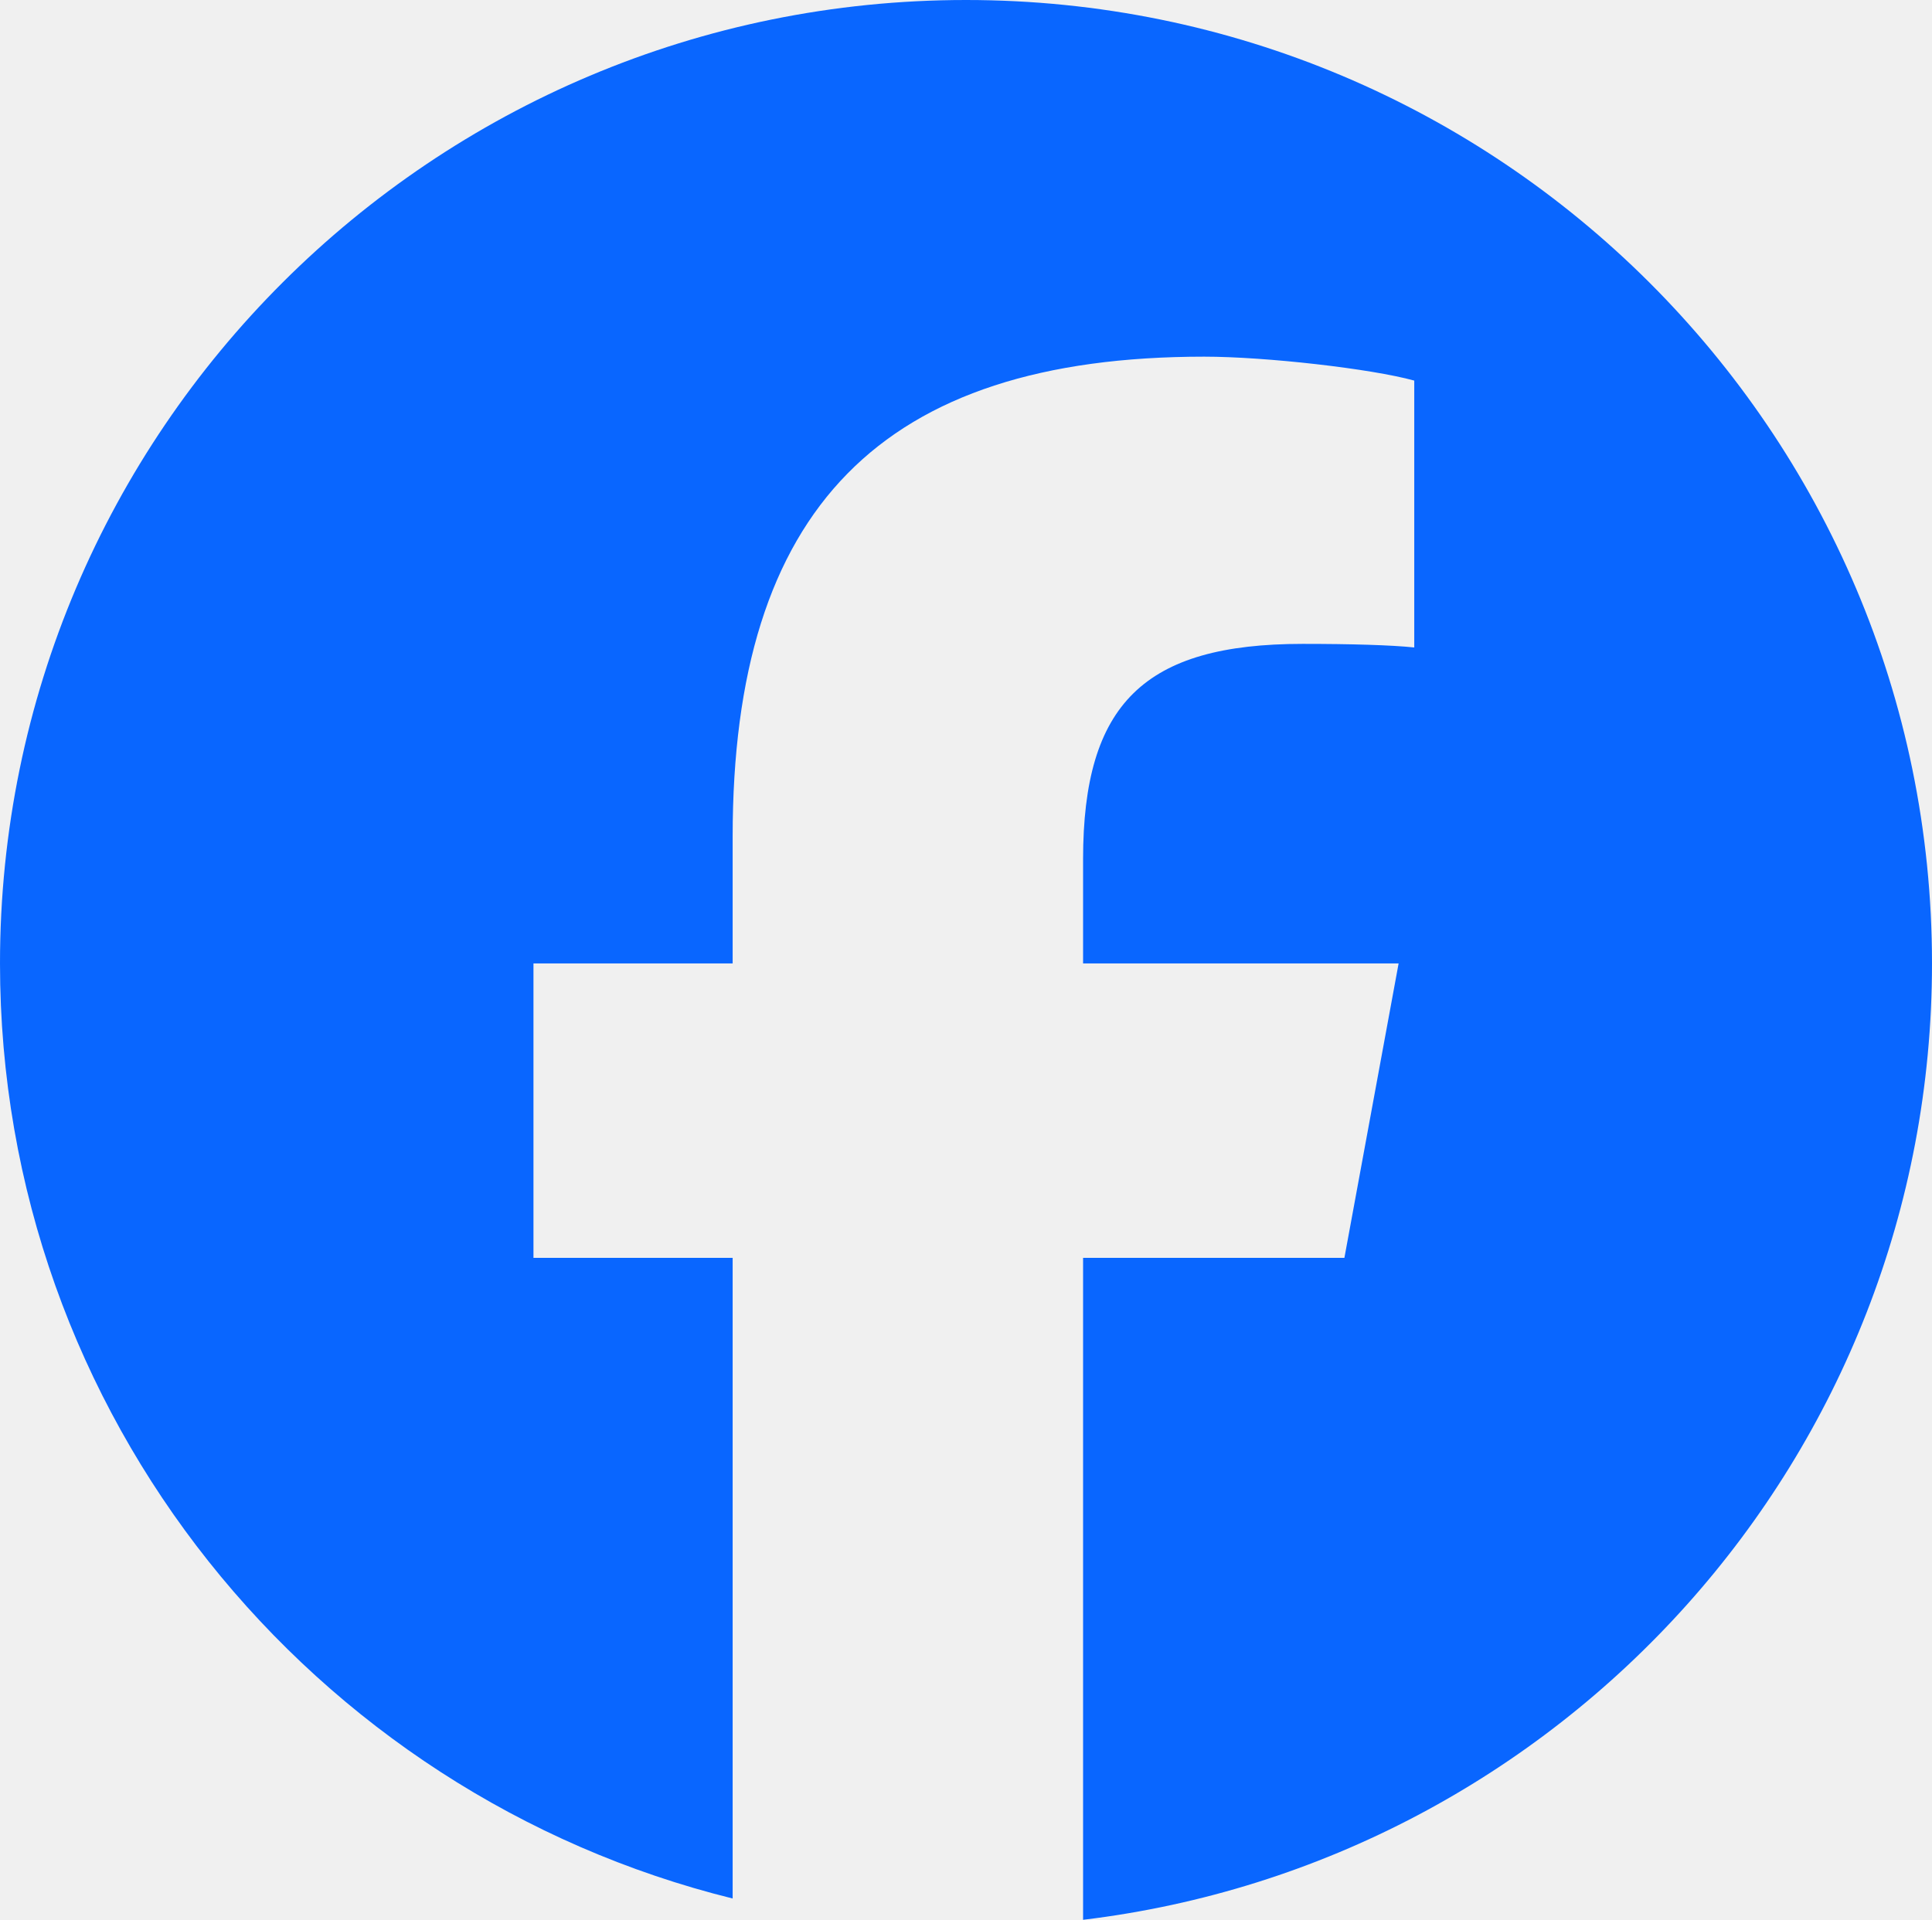
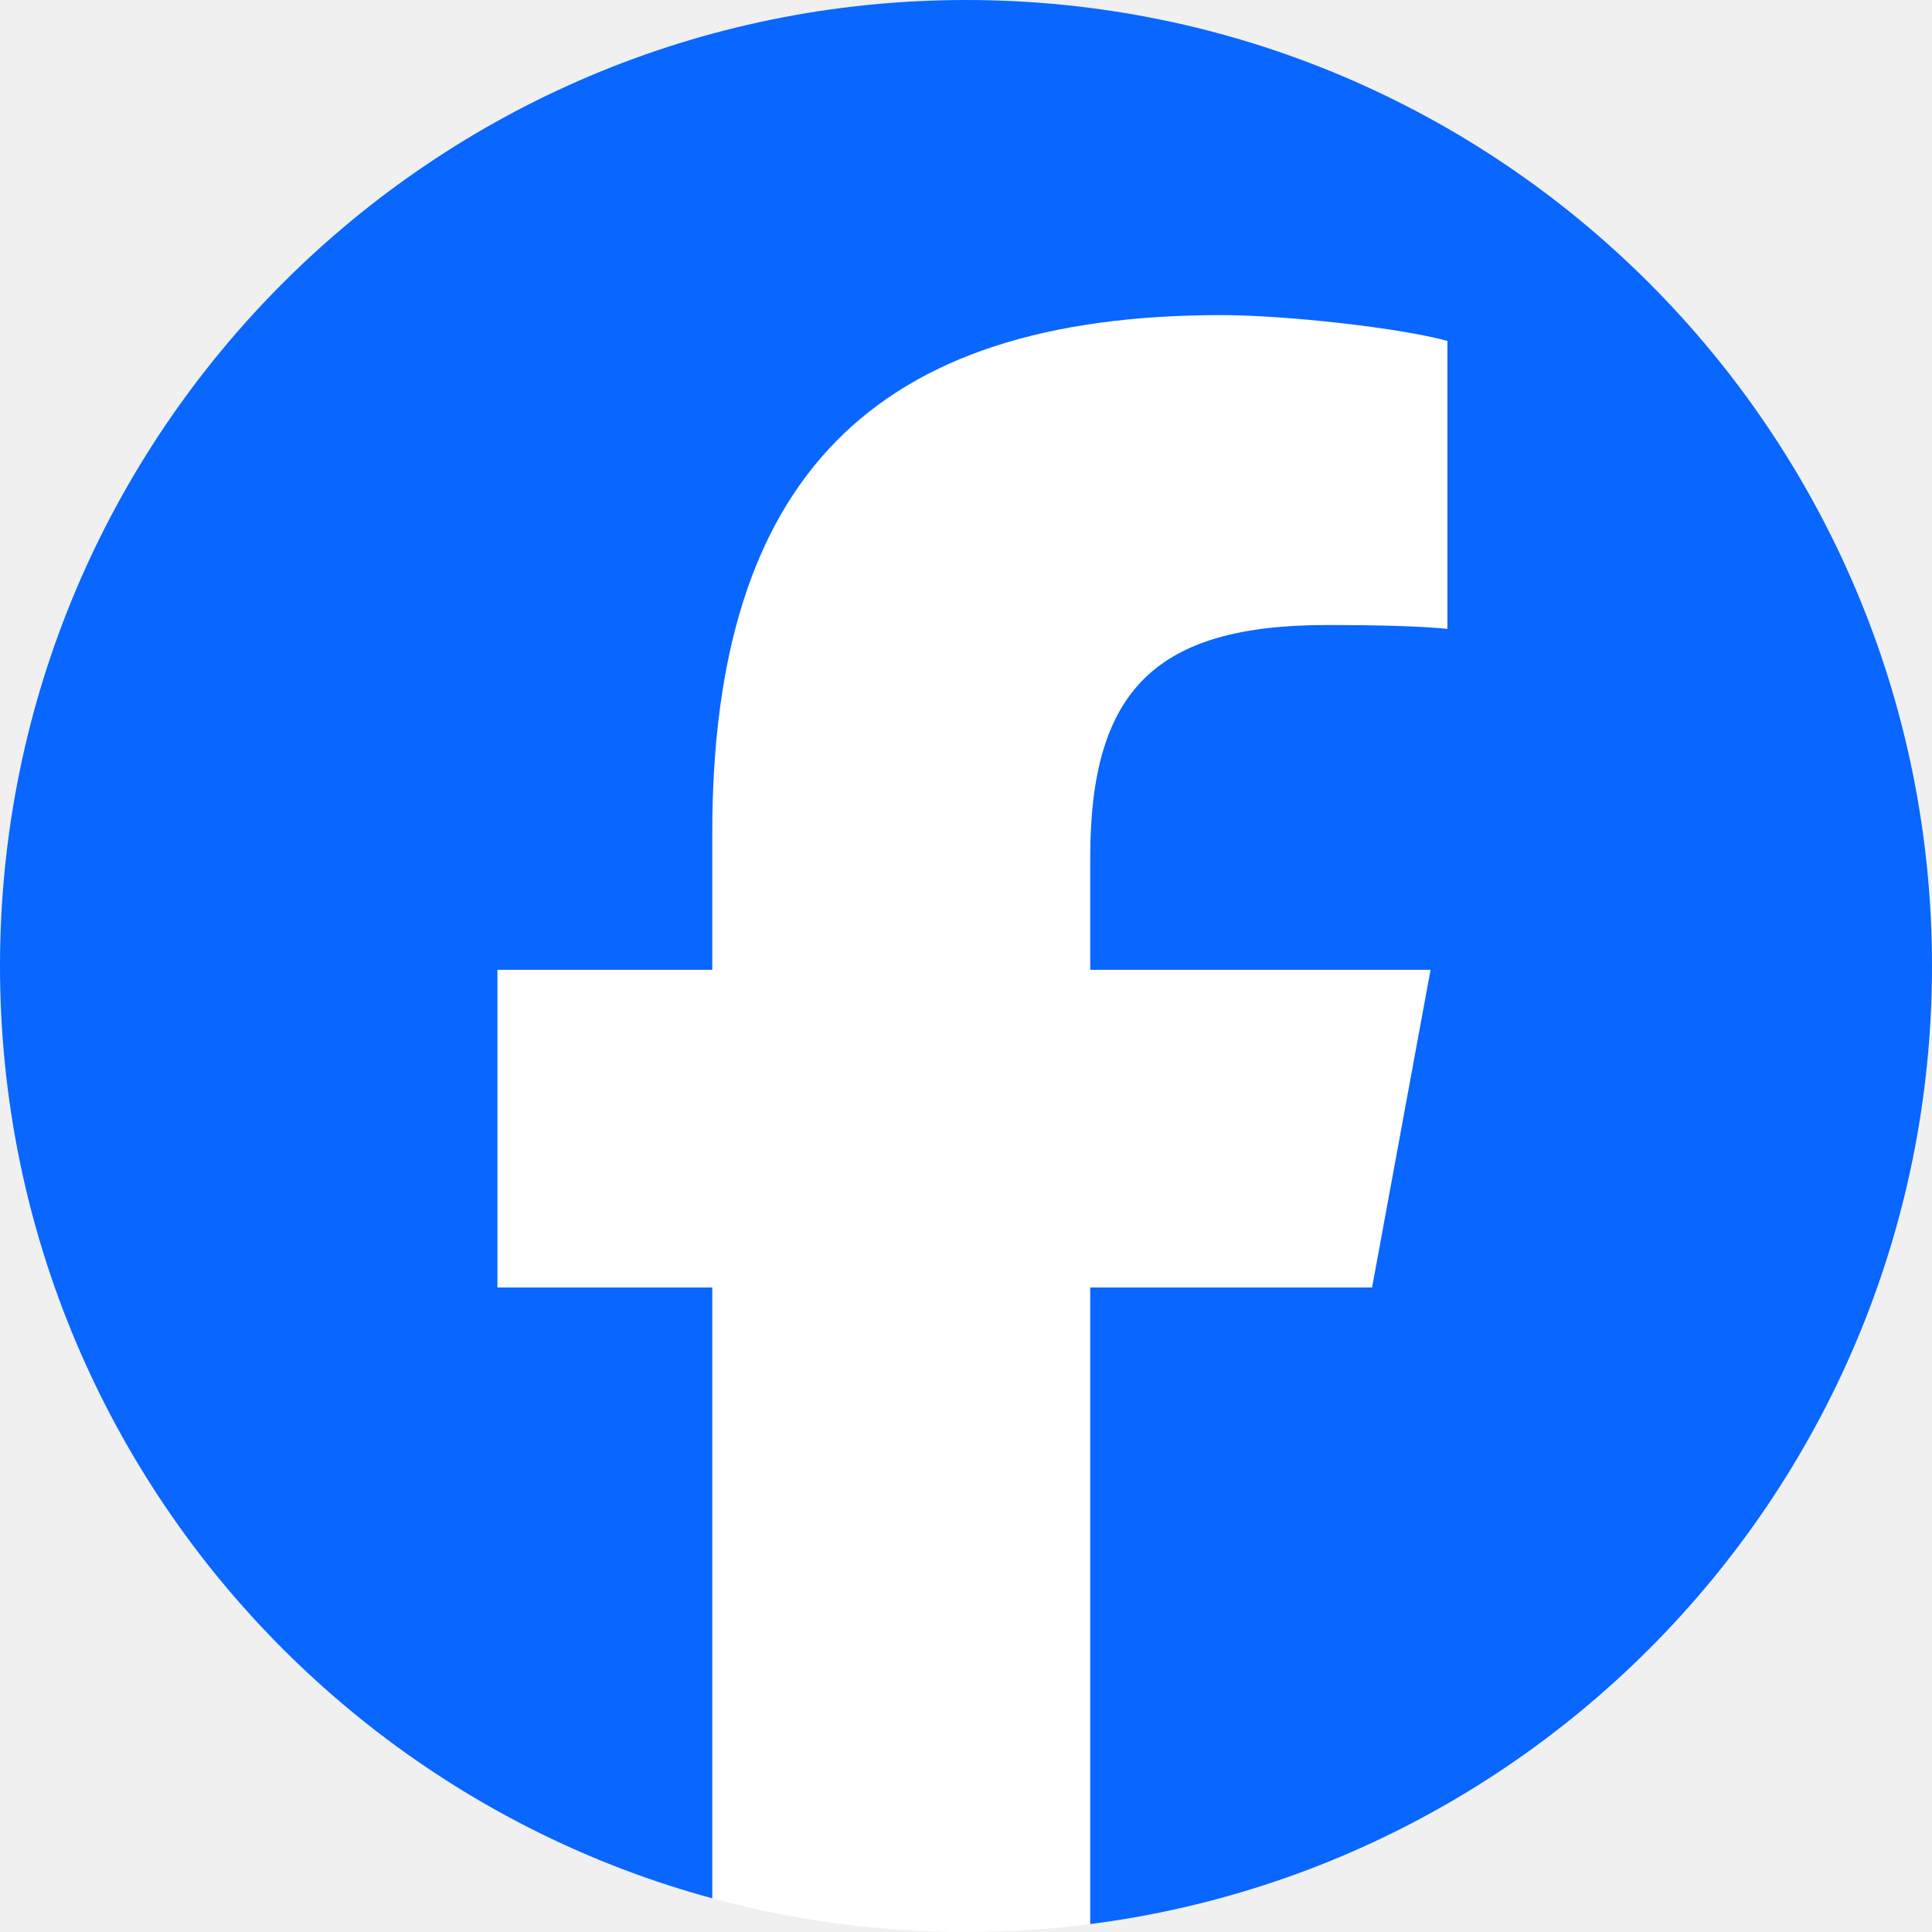
- <svg xmlns="http://www.w3.org/2000/svg" width="164" height="163" viewBox="0 0 164 163" fill="none">
-   <path d="M164 81.799C164 36.623 127.287 0 82 0C36.713 0 0 36.623 0 81.799C0 120.16 26.476 152.35 62.192 161.191V106.797H45.284V81.799H62.192V71.028C62.192 43.187 74.823 30.282 102.224 30.282C107.42 30.282 116.384 31.3 120.051 32.314V54.972C118.116 54.77 114.754 54.668 110.579 54.668C97.134 54.668 91.938 59.749 91.938 72.959V81.799H118.723L114.121 106.797H91.938V163C132.535 158.108 164 123.622 164 81.799Z" fill="#0966FF" />
+ <svg xmlns="http://www.w3.org/2000/svg" width="471" height="471" viewBox="0 0 471 471" fill="none">
+   <g clip-path="url(#clip0_3795_38070)">
+     <rect width="471" height="471" rx="235.5" fill="white" />
+     <g clip-path="url(#clip1_3795_38070)">
+       <path d="M489 236.428C489 96.465 375.279 -17 235 -17C94.721 -17 -19 96.465 -19 236.428C-19 355.275 63.012 455.005 173.644 482.395V313.874H121.269V236.428H173.644V203.056C173.644 116.8 212.77 76.819 297.645 76.819C313.74 76.819 341.507 79.972 352.865 83.114V153.314C346.872 152.685 336.458 152.371 323.525 152.371C281.878 152.371 265.785 168.113 265.785 209.037V236.428H348.752L334.497 313.874H265.785V488C391.535 472.844 489 366.001 489 236.428Z" fill="#0966FF" />
+     </g>
+   </g>
+   <defs>
+     <clipPath id="clip0_3795_38070">
+       <rect width="471" height="471" rx="235.5" fill="white" />
+     </clipPath>
+     <clipPath id="clip1_3795_38070">
+       <rect width="474" height="471" fill="white" transform="translate(-2)" />
+     </clipPath>
+   </defs>
</svg>
